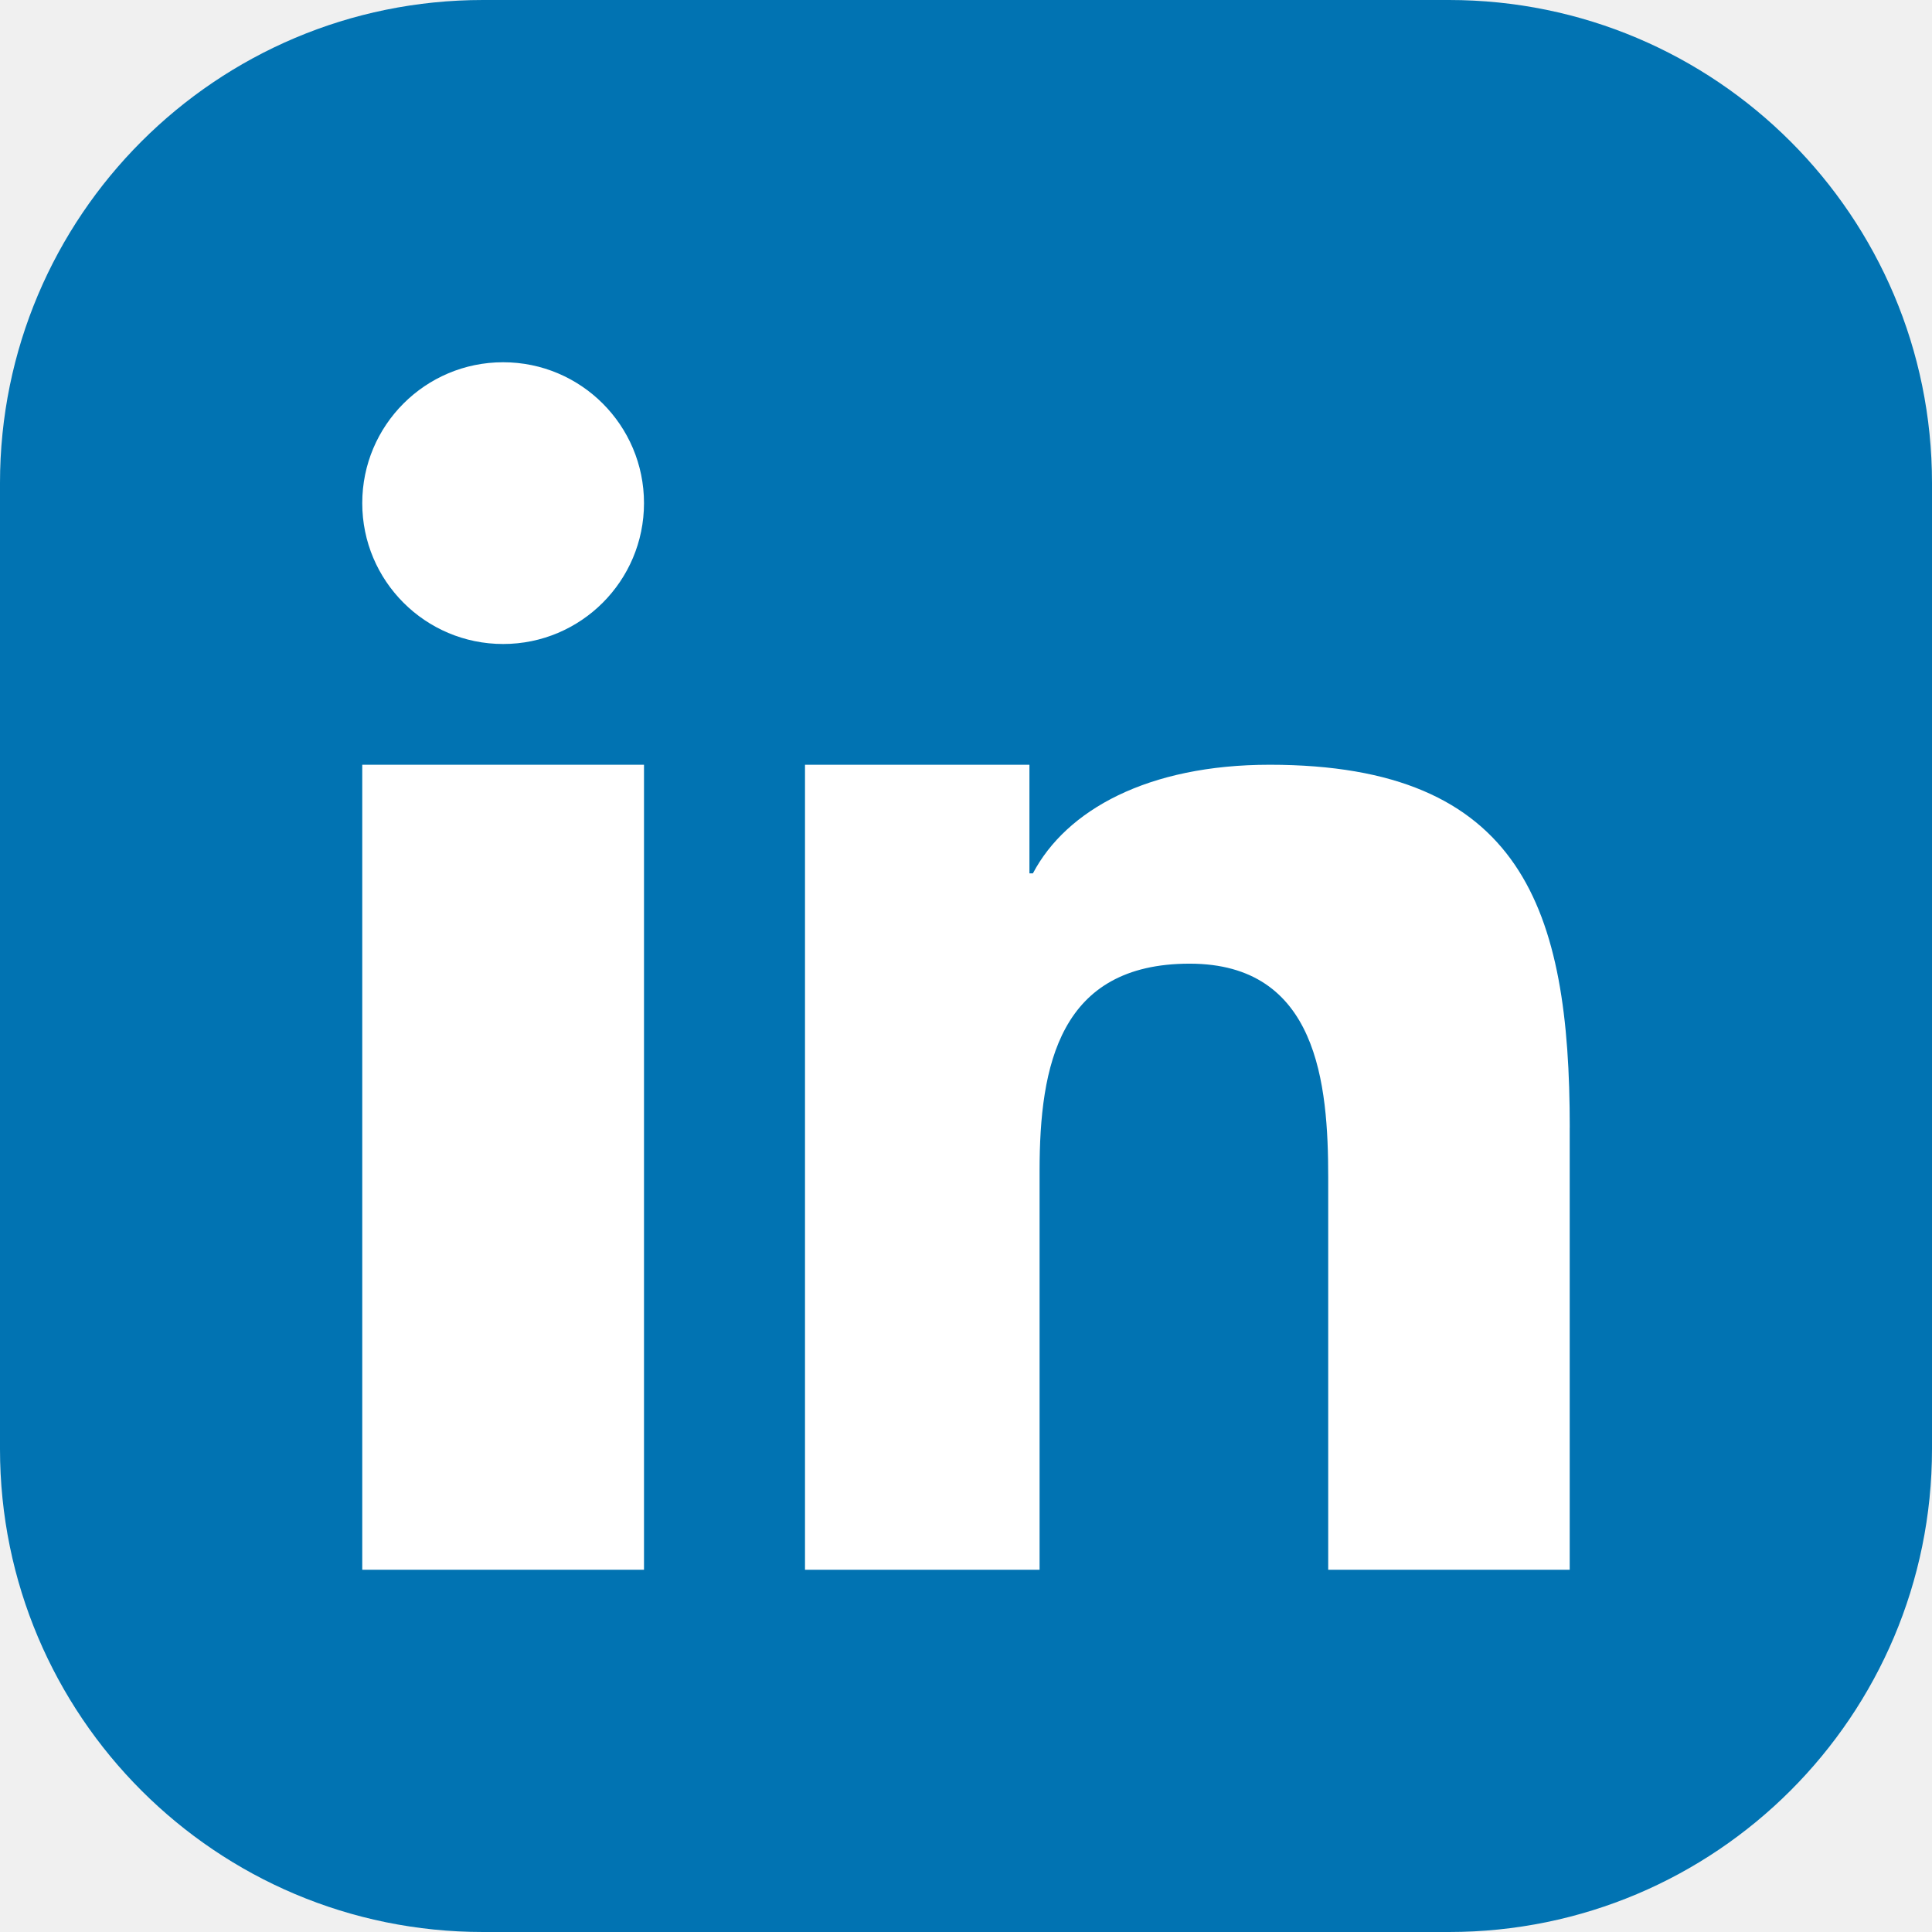
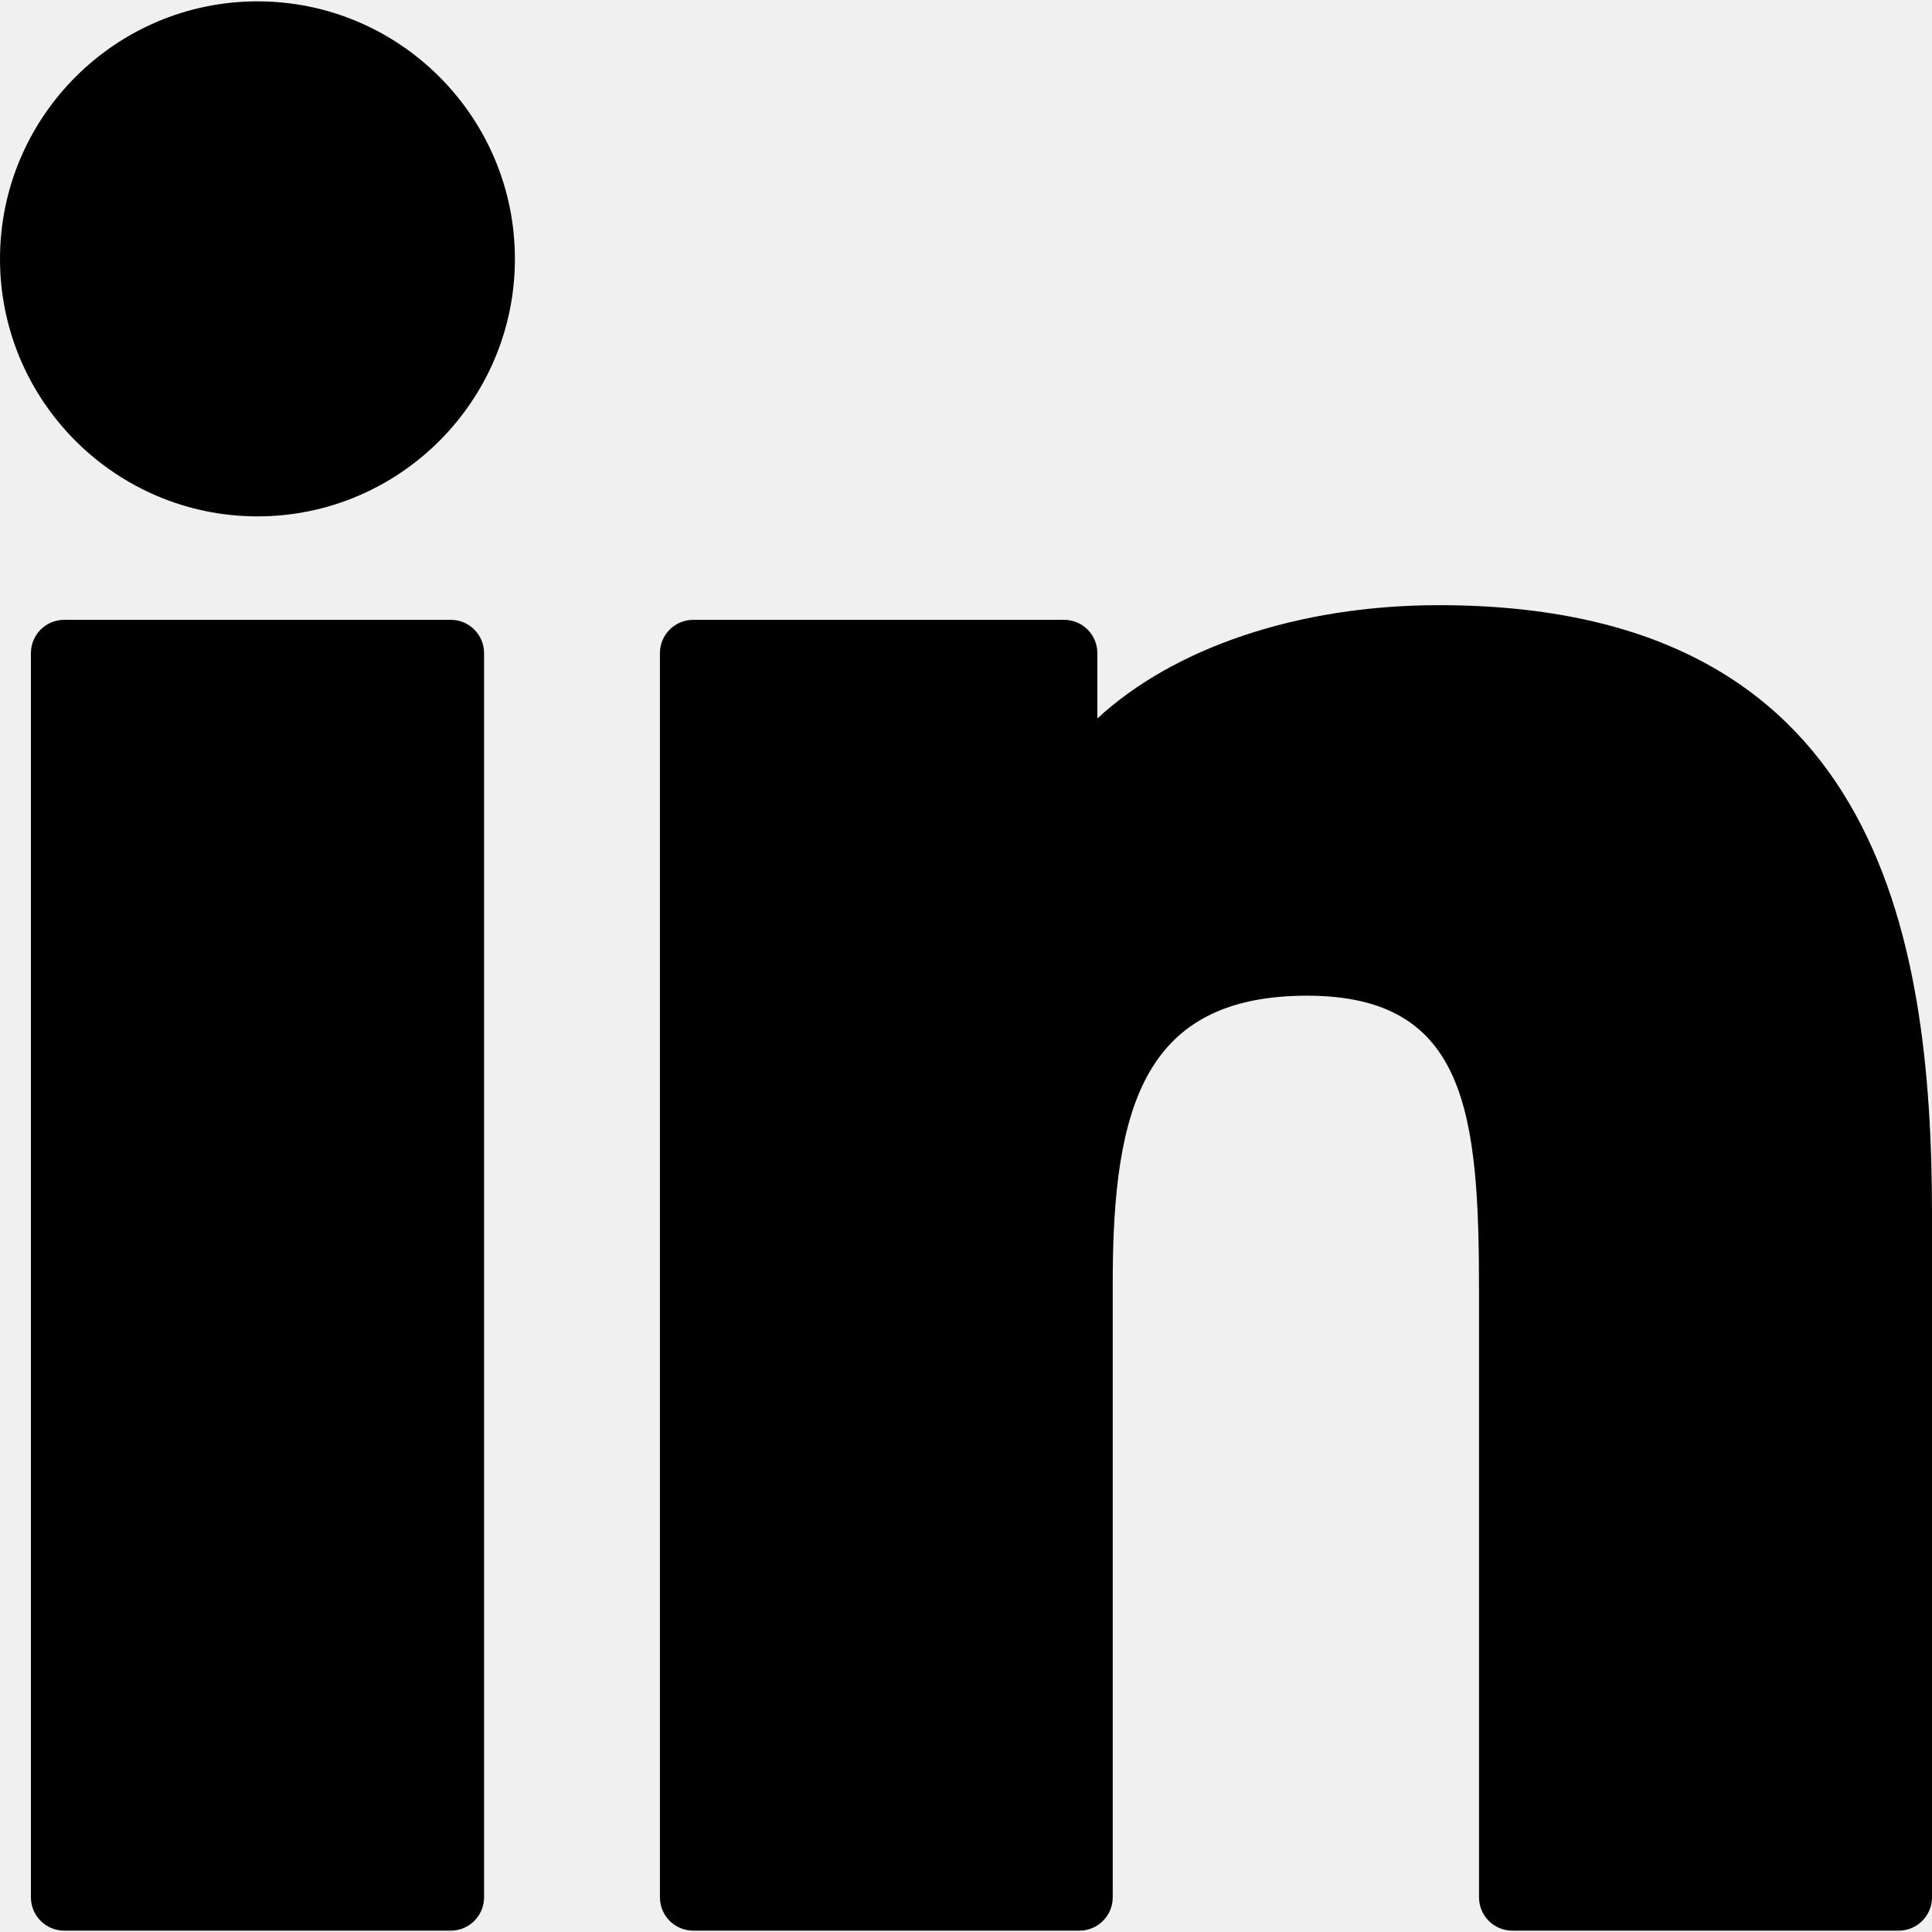
- <svg xmlns="http://www.w3.org/2000/svg" version="1.1" x="0px" y="0px" viewBox="0 0 48 48" style="enable-background:new 0 0 48 48;" xml:space="preserve">
-   <g id="Layer_491">
-     <g>
-       <path style="fill:#0173B2;" d="M48,36c0,6.629-5.373,12-12,12H12C5.371,48,0,42.629,0,36V12C0,5.373,5.371,0,12,0h24    c6.627,0,12,5.373,12,12V36z" />
-       <g>
-         <rect x="9" y="19" style="fill:#FFFFFF;" width="7" height="20" />
-         <circle style="fill:#FFFFFF;" cx="12.5" cy="12.5" r="3.5" />
-         <path style="fill:#FFFFFF;" d="M39,28.009C39,22.612,37.836,19,31.545,19c-3.023,0-5.053,1.123-5.883,2.699h-0.086V19H20v20     h5.828v-9.913c0-2.614,0.494-5.145,3.728-5.145c3.186,0,3.443,2.989,3.443,5.314V39h6V28.009z" />
-       </g>
-     </g>
+ <svg xmlns="http://www.w3.org/2000/svg" version="1.1" id="Capa_1" x="0px" y="0px" viewBox="0 0 260.366 260.366" style="enable-background:new 0 0 260.366 260.366;" xml:space="preserve">
+   <g>
+     <path d="M34.703,0.183C15.582,0.183,0.014,15.748,0,34.884C0,54.02,15.568,69.588,34.703,69.588   c19.128,0,34.688-15.568,34.688-34.704C69.391,15.75,53.83,0.183,34.703,0.183z" />
+     <path d="M60.748,83.531H8.654c-2.478,0-4.488,2.009-4.488,4.489v167.675c0,2.479,2.01,4.488,4.488,4.488h52.093   c2.479,0,4.489-2.01,4.489-4.488V88.02C65.237,85.539,63.227,83.531,60.748,83.531z" />
+     <path d="M193.924,81.557c-19.064,0-35.817,5.805-46.04,15.271V88.02c0-2.48-2.01-4.489-4.489-4.489H93.424   c-2.479,0-4.489,2.009-4.489,4.489v167.675c0,2.479,2.01,4.488,4.489,4.488h52.044c2.479,0,4.489-2.01,4.489-4.488v-82.957   c0-23.802,4.378-38.555,26.227-38.555c21.526,0.026,23.137,15.846,23.137,39.977v81.535c0,2.479,2.01,4.488,4.49,4.488h52.068   c2.478,0,4.488-2.01,4.488-4.488v-91.977C260.366,125.465,252.814,81.557,193.924,81.557z" />
  </g>
-   <g id="Layer_1">
+   <g>
+ </g>
+   <g>
+ </g>
+   <g>
+ </g>
+   <g>
+ </g>
+   <g>
+ </g>
+   <g>
+ </g>
+   <g>
+ </g>
+   <g>
+ </g>
+   <g>
+ </g>
+   <g>
+ </g>
+   <g>
+ </g>
+   <g>
+ </g>
+   <g>
+ </g>
+   <g>
+ </g>
+   <g>
</g>
</svg>
